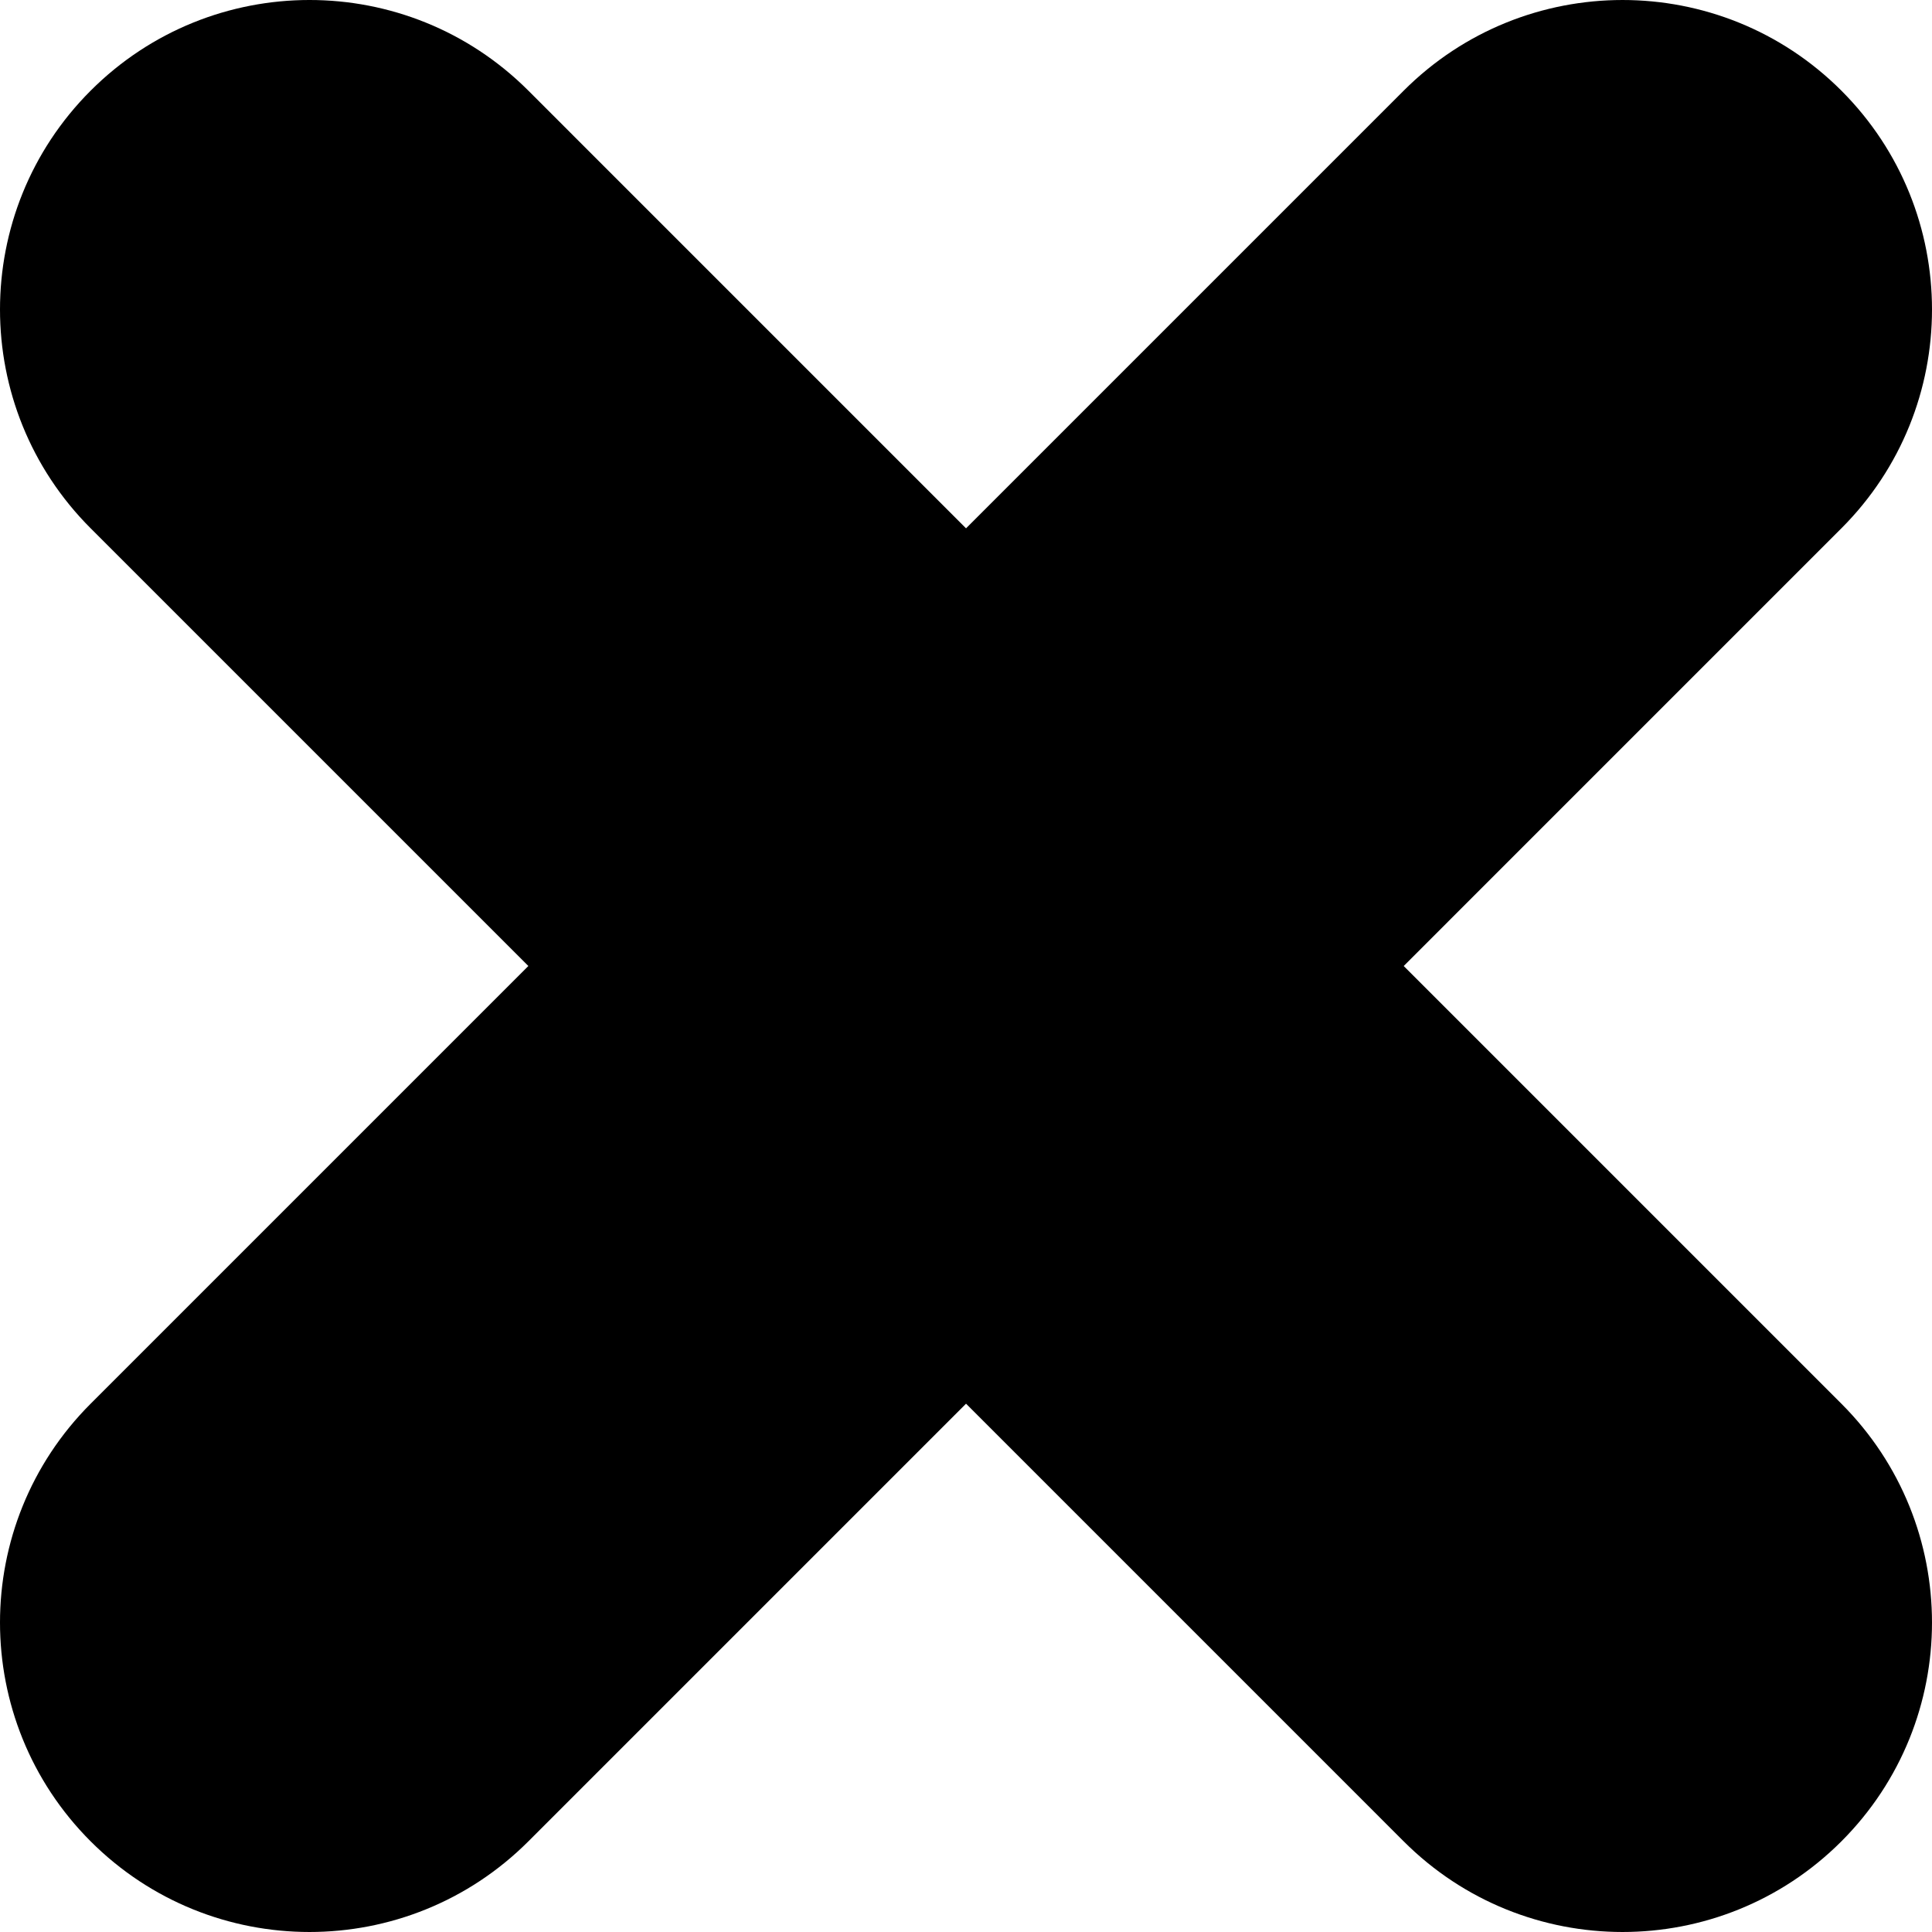
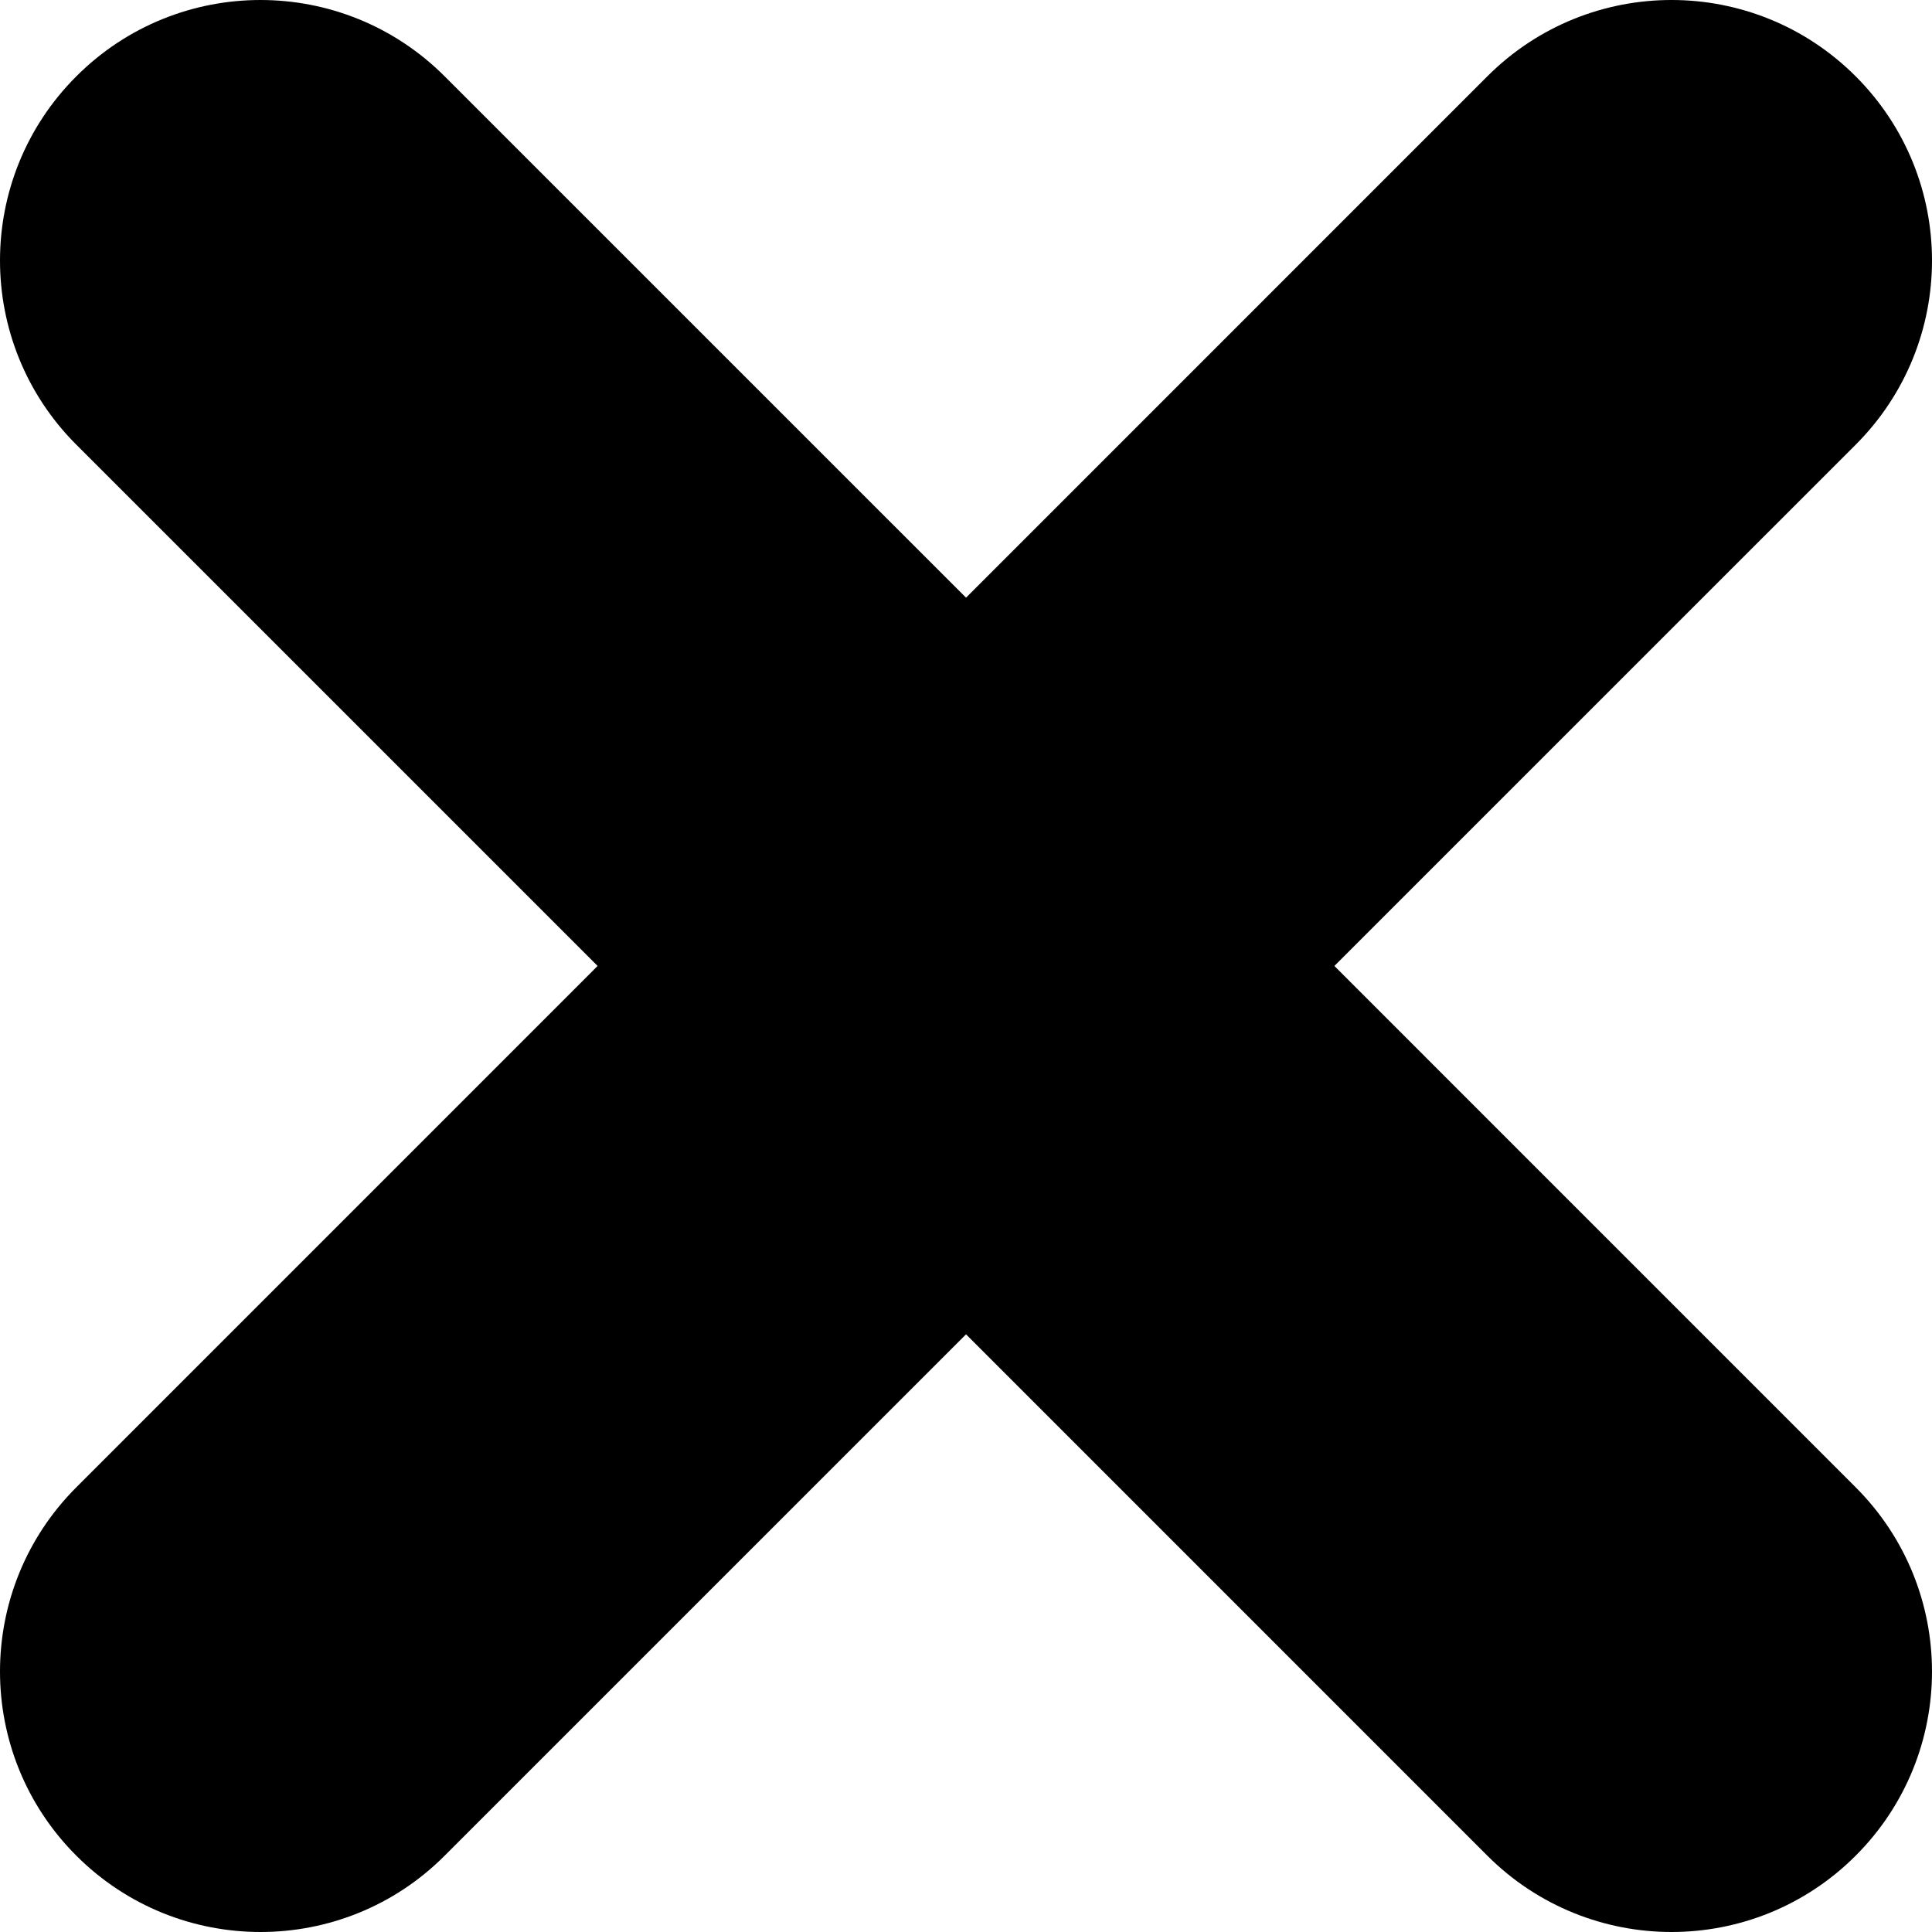
<svg xmlns="http://www.w3.org/2000/svg" width="400" height="400" viewBox="0 0 400 400">
-   <path d="M290.623 200.001l90.617-90.617c25.014-25.013 25.014-65.604 0-90.617 -25.027-25.029-65.604-25.014-90.617 0l-90.616 90.617L109.39 18.766c-25.03-25.029-65.605-25.014-90.618 0 -25.029 25.028-25.029 65.589 0 90.617L109.389 200l-90.617 90.618c-25.029 25.027-25.029 65.588 0 90.617 25.012 25.012 65.588 25.027 90.618 0l90.616-90.617 90.615 90.617c25.016 25.012 65.592 25.027 90.617 0 25.016-25.016 25.016-65.604 0-90.617L290.623 200.001z" />
+   <path d="M276.27 199.991l107.93-107.923c21.067-21.068 21.067-55.198 0-76.267 -21.066-21.069-55.194-21.069-76.261 0l-107.93 107.94L92.061 15.802c-21.066-21.069-55.193-21.069-76.26 0C-5.267 36.87-5.267 71 15.801 92.068l107.93 107.923L15.801 307.931c-21.068 21.069-21.068 55.2 0 76.268C26.334 394.732 40.149 400 53.947 400c13.799 0 27.615-5.268 38.113-15.802l107.948-107.939 107.93 107.939C318.472 394.732 332.306 400 346.069 400c13.799 0 27.598-5.268 38.13-15.802 21.067-21.067 21.067-55.198 0-76.268L276.27 199.991z" />
</svg>
